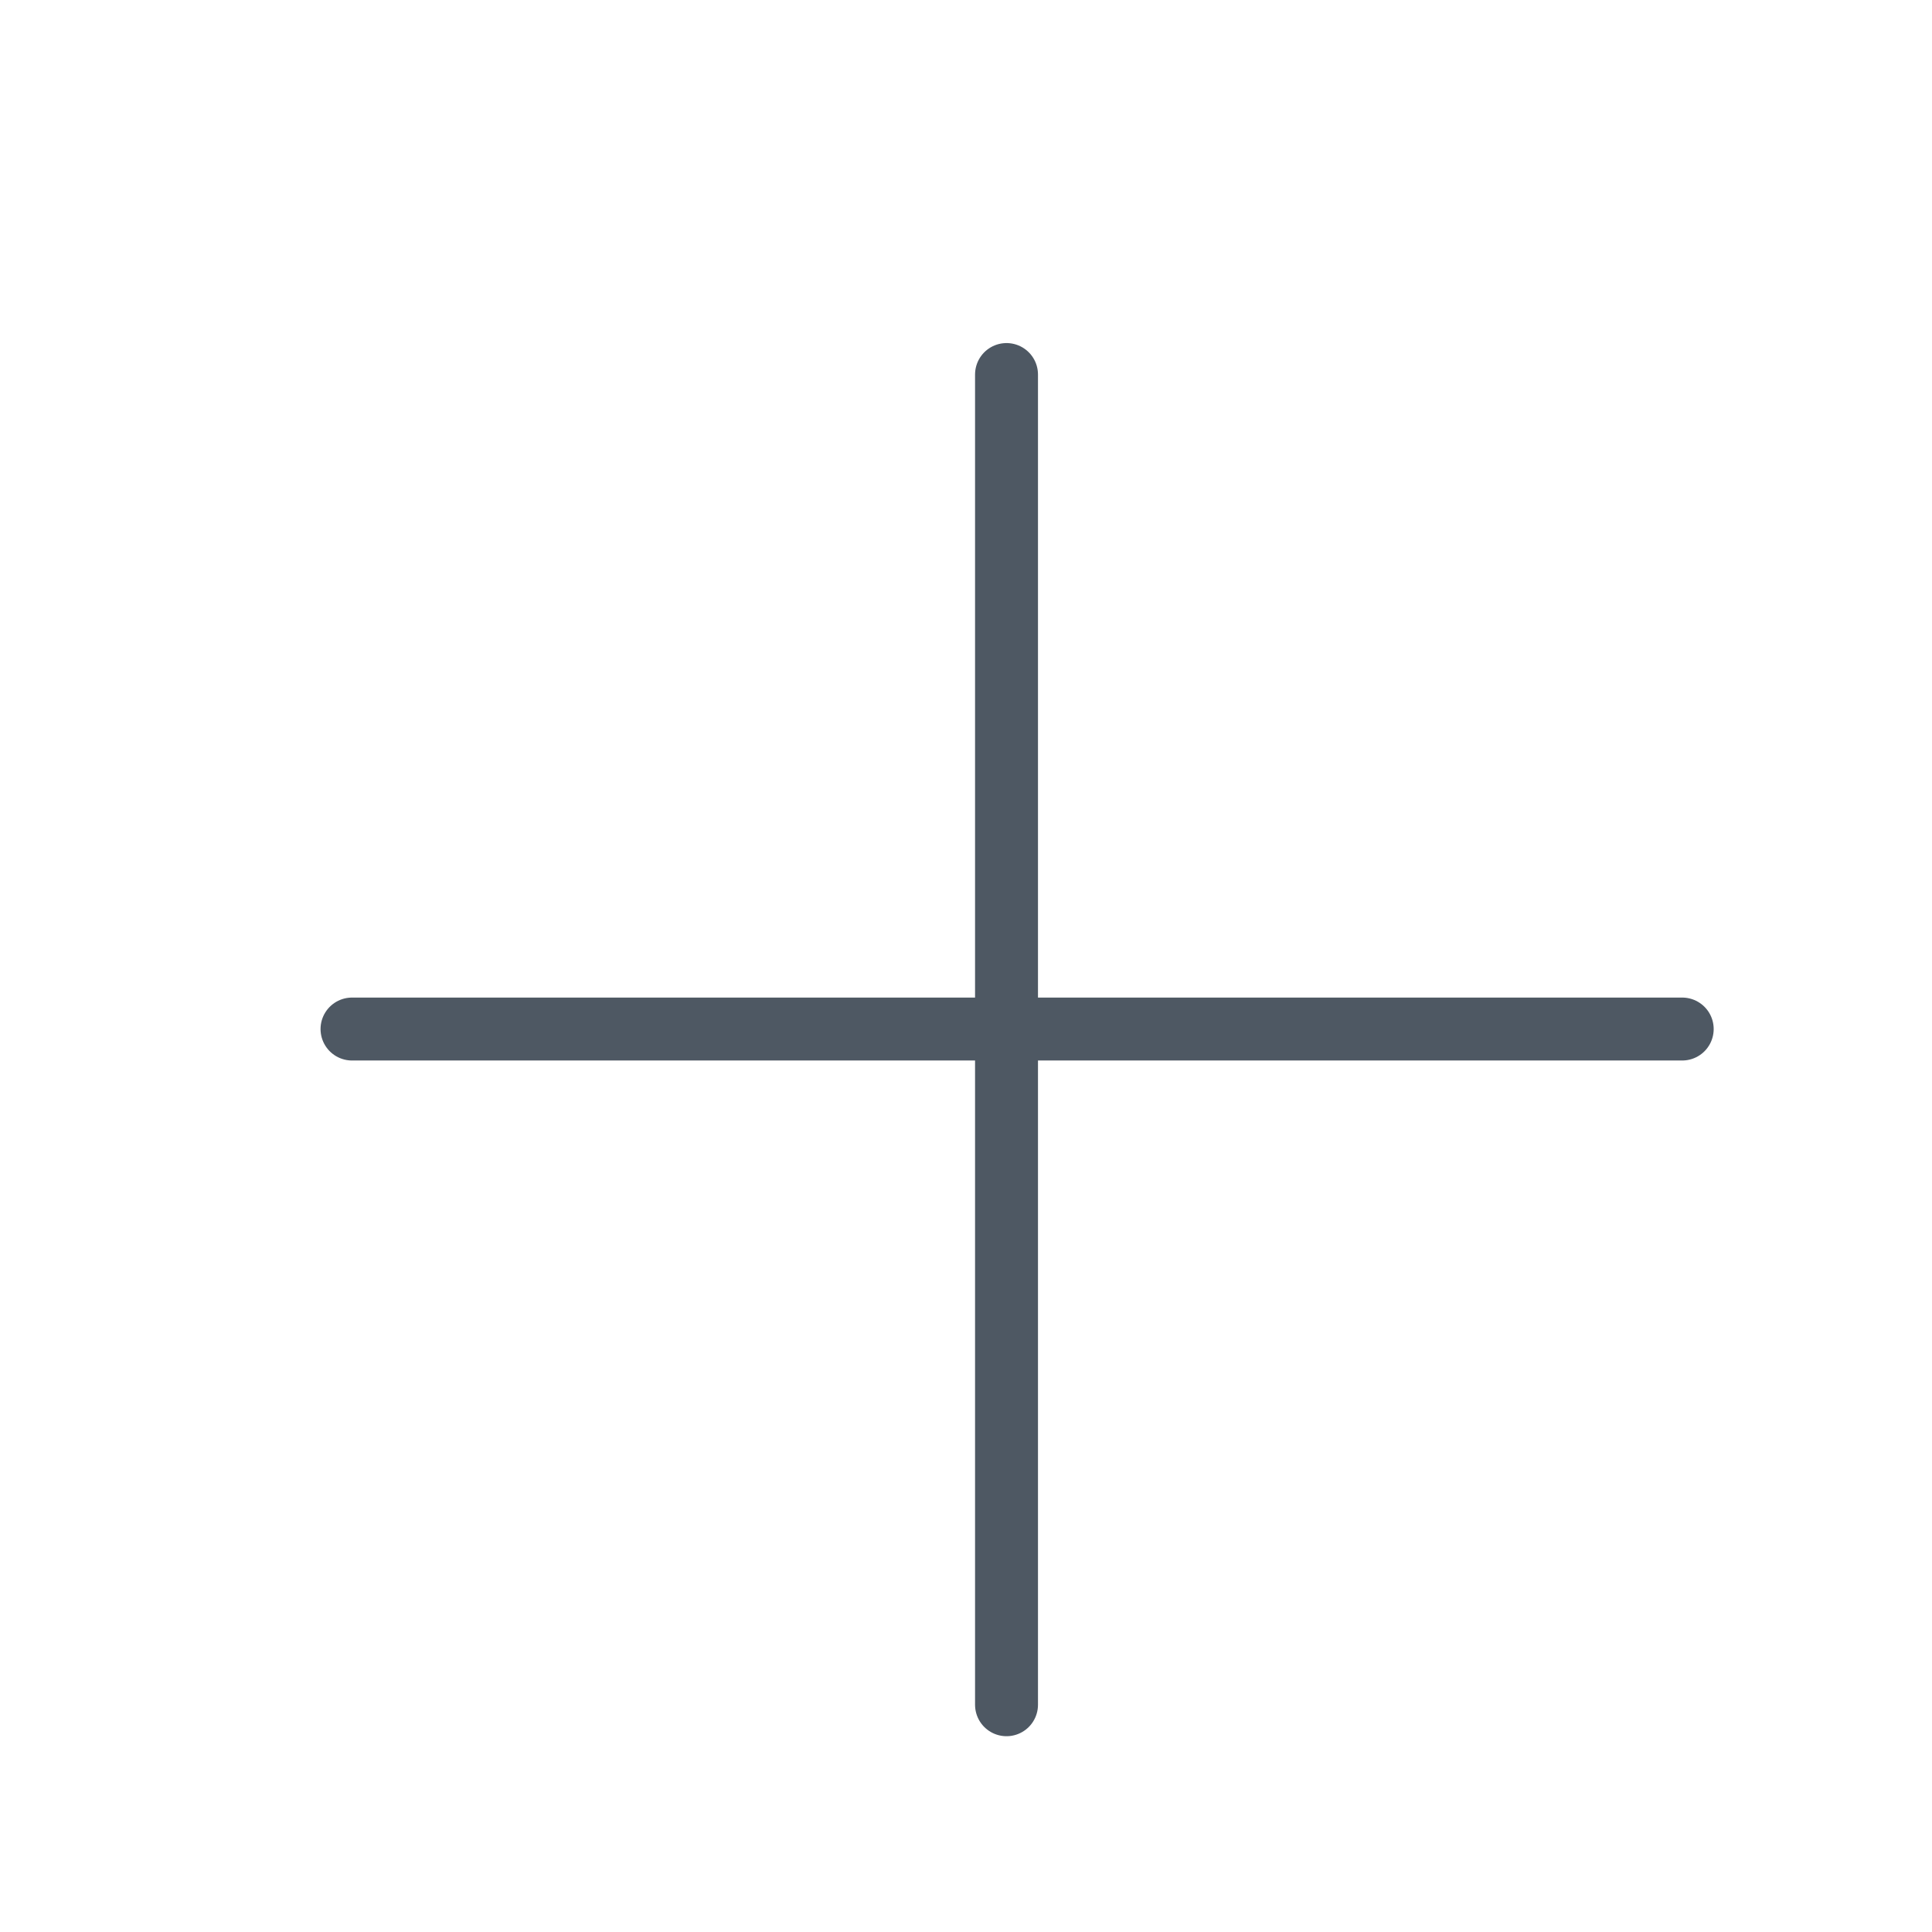
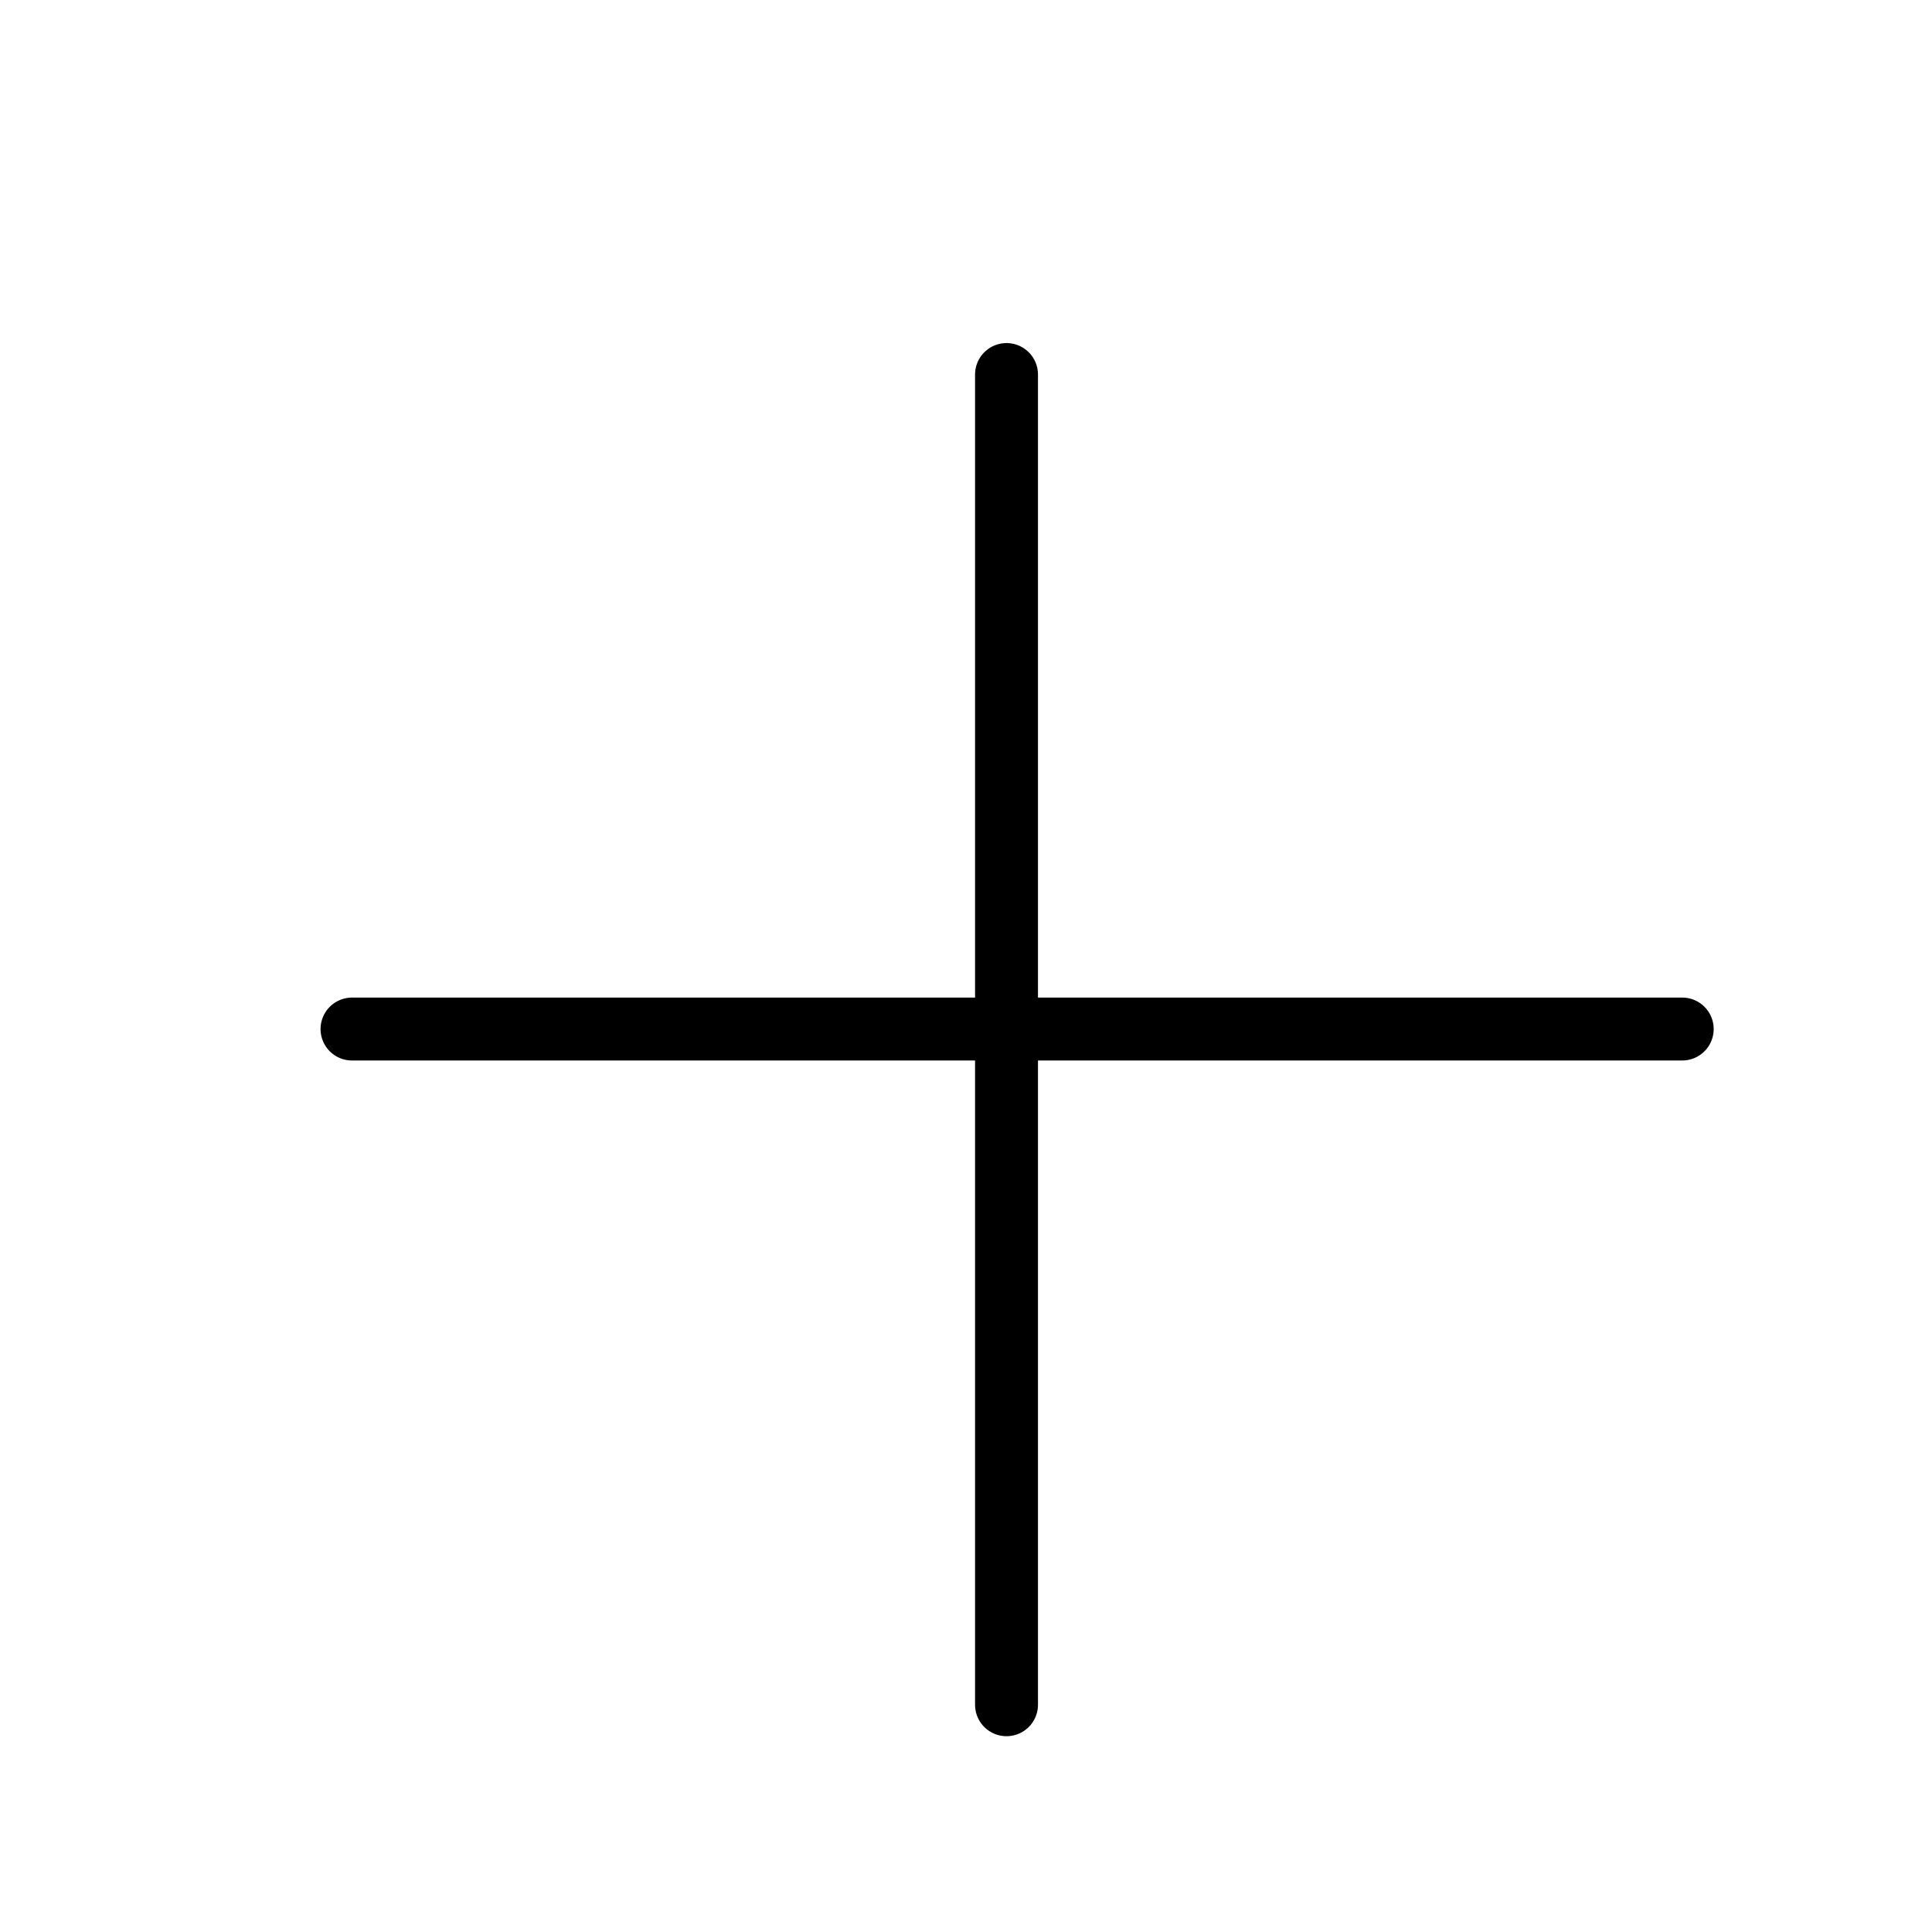
<svg xmlns="http://www.w3.org/2000/svg" width="35" height="35" viewBox="0 0 35 35" fill="none">
-   <path d="M6.377 18.642L18.426 18.642L30.475 18.642M18.234 6.785L18.234 30.883" stroke="#4E5863" stroke-width="1.14" stroke-linecap="round" />
+   <path d="M6.377 18.642L18.426 18.642L30.475 18.642M18.234 6.785L18.234 30.883" stroke="currentColor" stroke-width="1.14" stroke-linecap="round" />
</svg>
